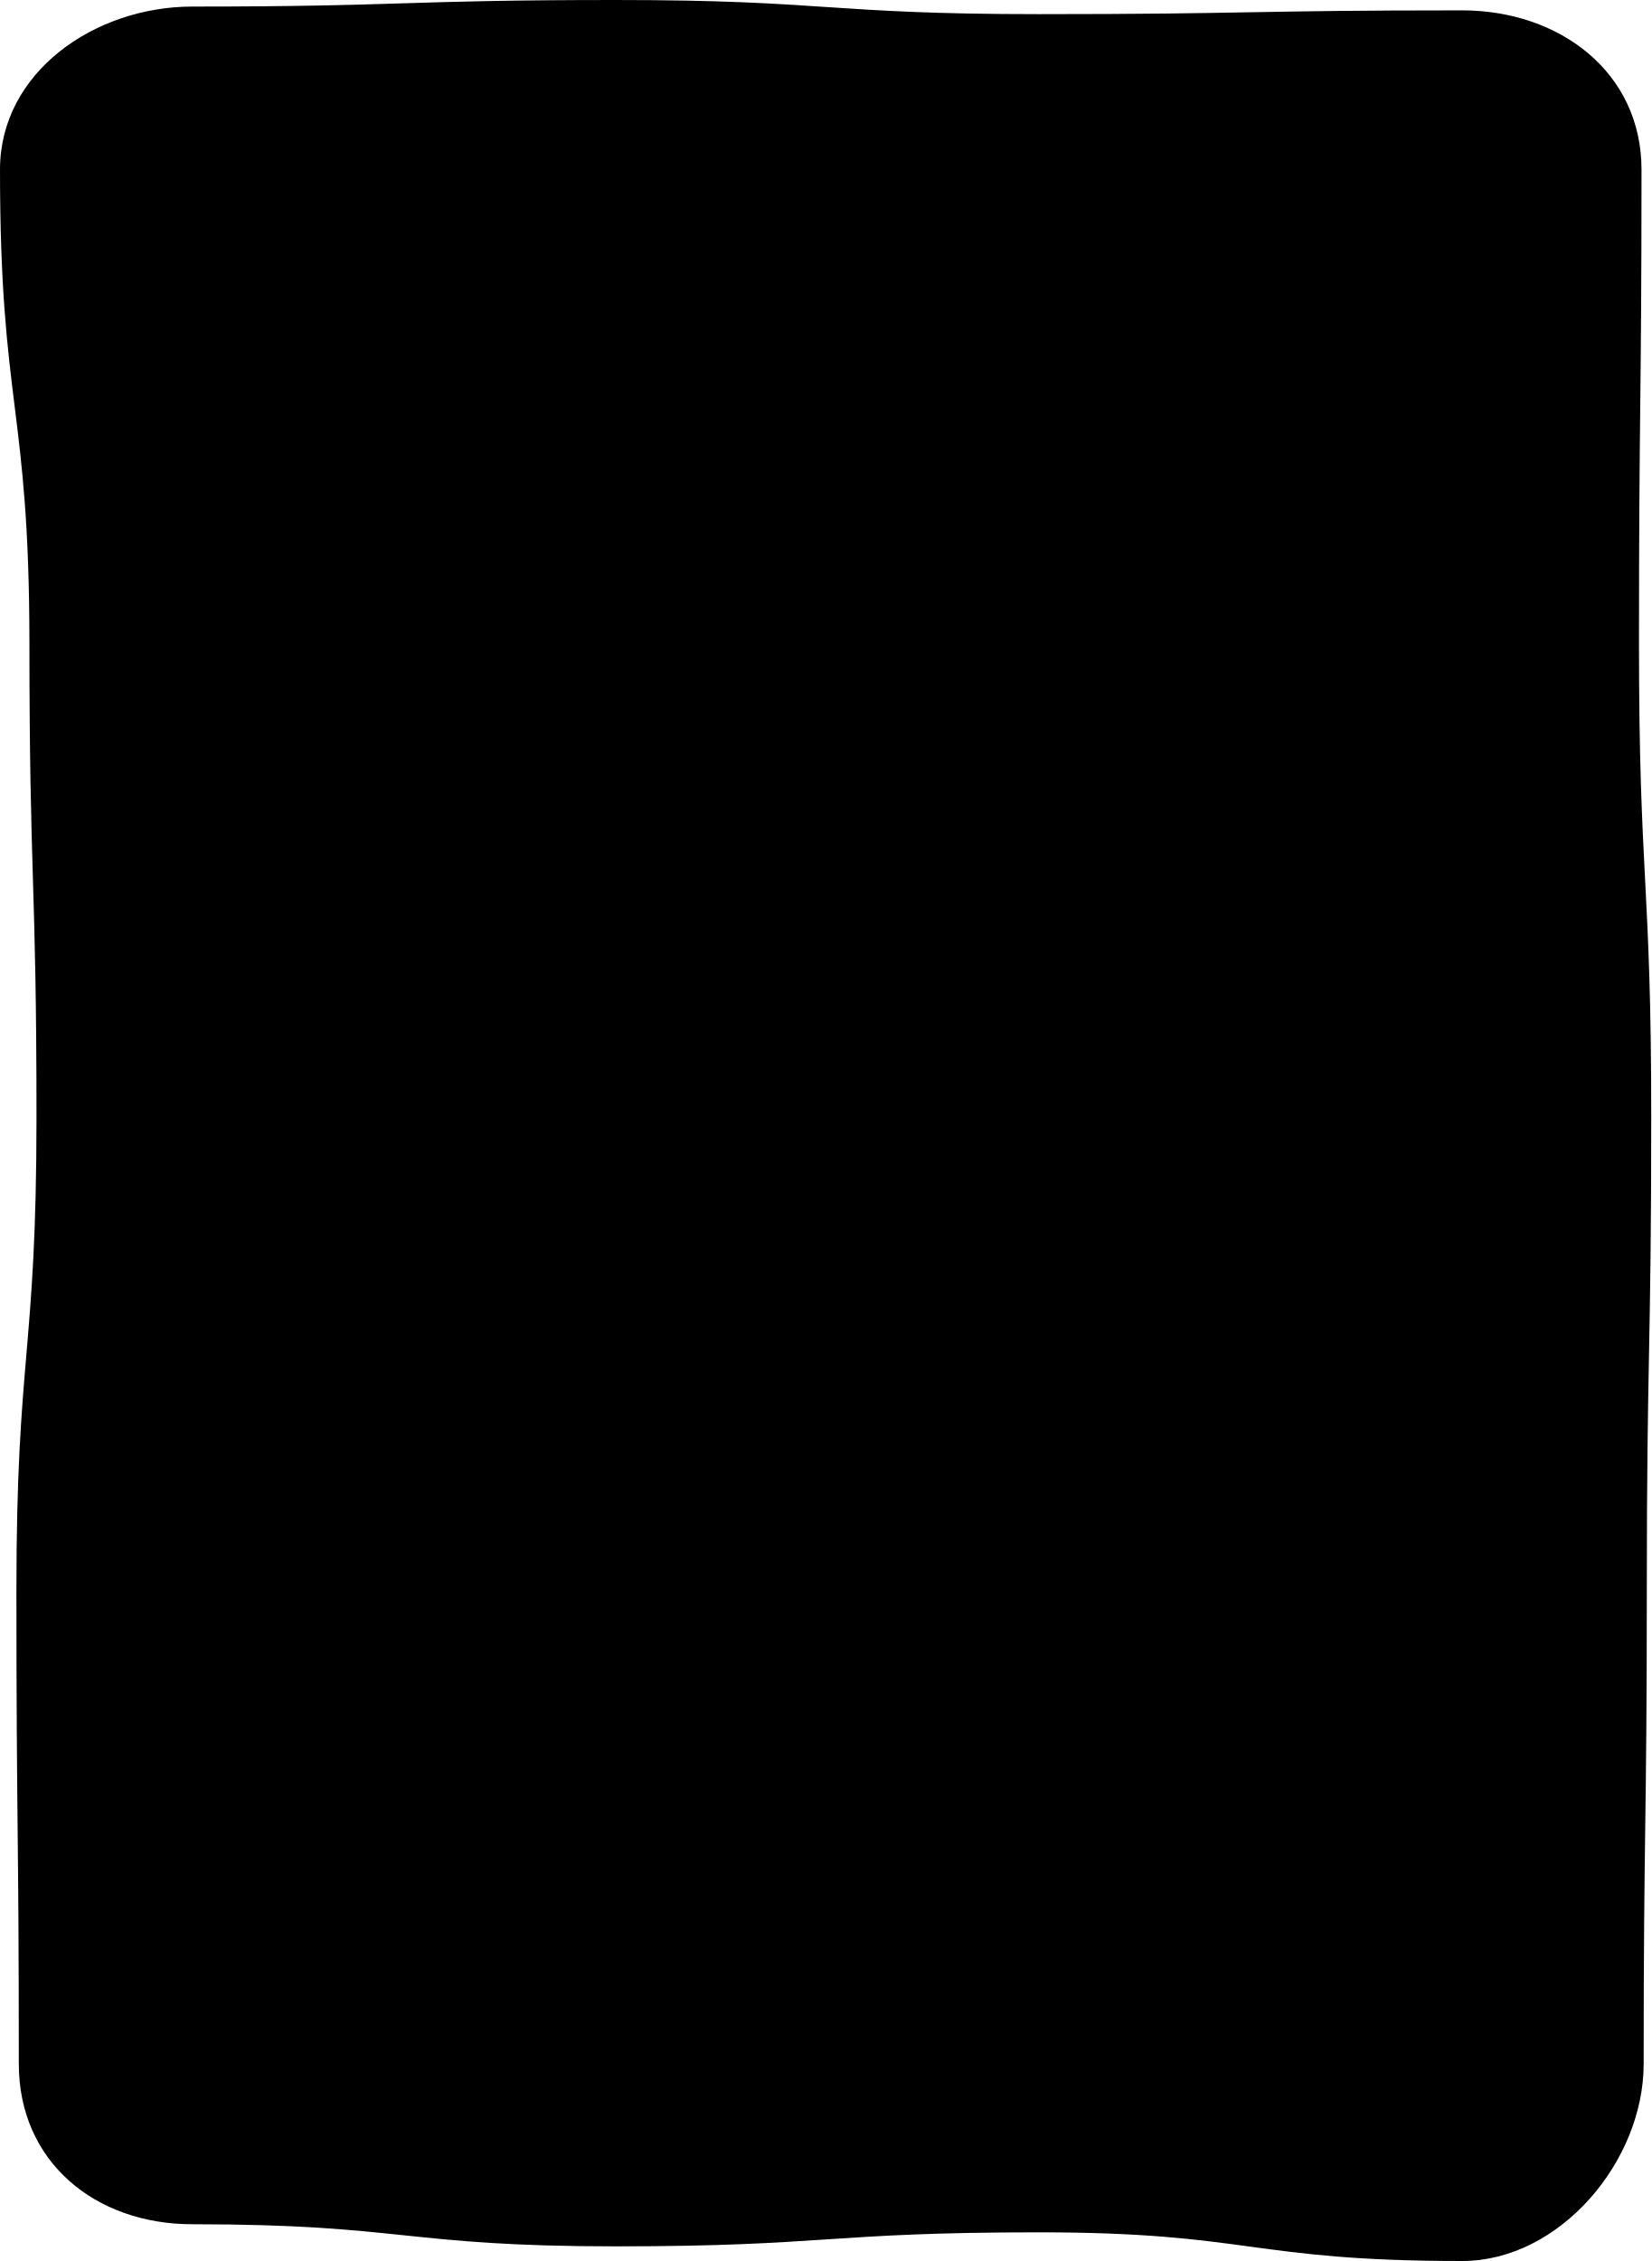
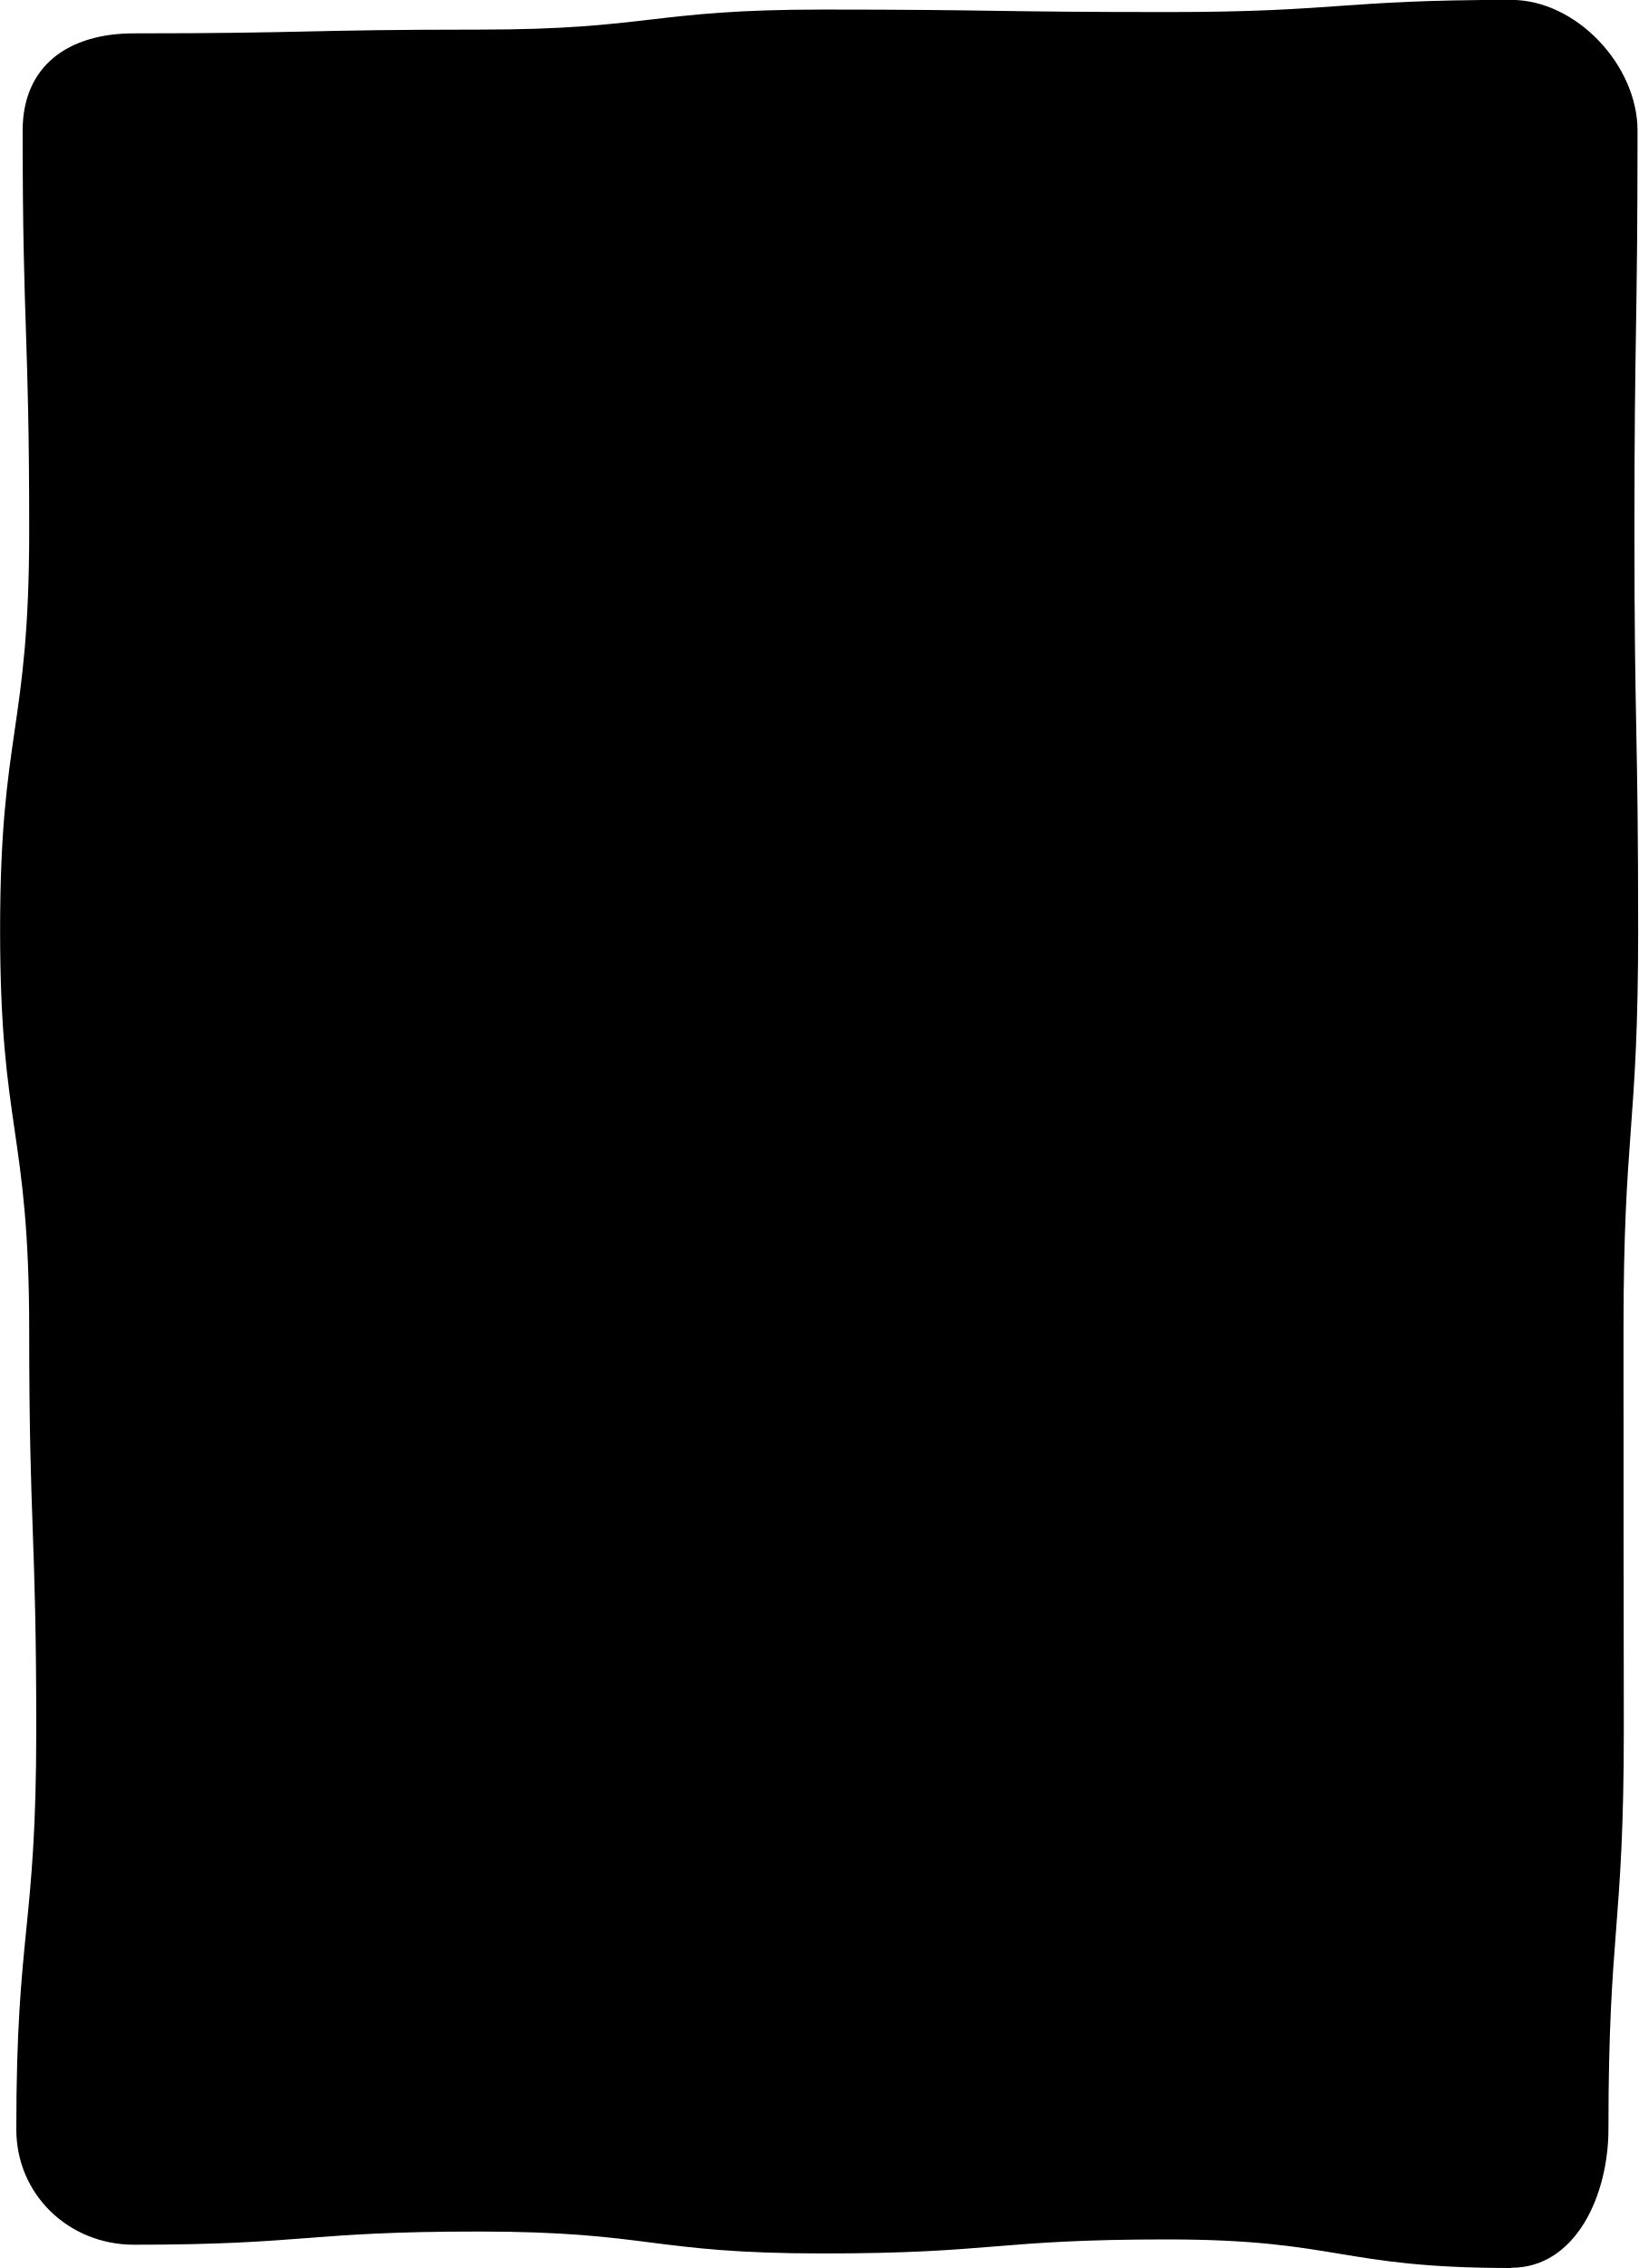
- <svg xmlns="http://www.w3.org/2000/svg" id="Layer_2" viewBox="0 0 130.75 179.01" preserveAspectRatio="none">
+ <svg xmlns="http://www.w3.org/2000/svg" id="Layer_2" viewBox="0 0 157.69 218.25" preserveAspectRatio="none">
  <g id="Layer_1-2">
-     <path d="m115.78,179.01c-16.76,0-16.76-2.27-33.51-2.27-16.76,0-16.76,1.11-33.52,1.11-16.76,0-16.76-1.75-33.52-1.75-7.72,0-13.74-4.97-13.74-12.69,0-18.75-.19-18.75-.19-37.49,0-18.75,1.59-18.75,1.59-37.49,0-18.75-.56-18.75-.56-37.5C2.32,32.18,0,32.18,0,13.43,0,5.71,7.51.52,15.23.52c16.76,0,16.76-.52,33.51-.52s16.76,1.12,33.52,1.12,16.76-.3,33.52-.3c7.72,0,14.21,4.89,14.21,12.61,0,18.75-.2,18.75-.2,37.49s.97,18.75.97,37.49-.35,18.75-.35,37.5-.25,18.75-.25,37.5c0,7.72-6.66,15.6-14.37,15.6Z" />
+     <path d="m145.46,218.25c-16.57,0-16.57-2.75-33.14-2.75s-16.57,1.35-33.14,1.35c-16.57,0-16.57-2.11-33.14-2.11-16.57,0-16.57,1.27-33.14,1.27-6.28,0-11.33-4.82-11.33-11.1,0-19.23,1.92-19.23,1.92-38.46,0-19.23-.68-19.23-.68-38.46,0-19.23-2.8-19.23-2.8-38.46,0-19.23,2.8-19.23,2.8-38.47,0-19.23-.63-19.23-.63-38.47C2.17,6.3,6.61,3.21,12.89,3.21c16.57,0,16.57-.36,33.14-.36s16.57-1.93,33.14-1.93,16.57.24,33.14.24,16.57-1.17,33.14-1.17c6.28,0,12.16,6.3,12.16,12.58,0,19.23-.3,19.23-.3,38.46,0,19.23.36,19.23.36,38.46,0,19.23-1.41,19.23-1.41,38.46q0,19.23.03,38.47c0,19.23-1.48,19.23-1.48,38.47,0,6.28-3.09,13.34-9.37,13.34Z" />
  </g>
</svg>
